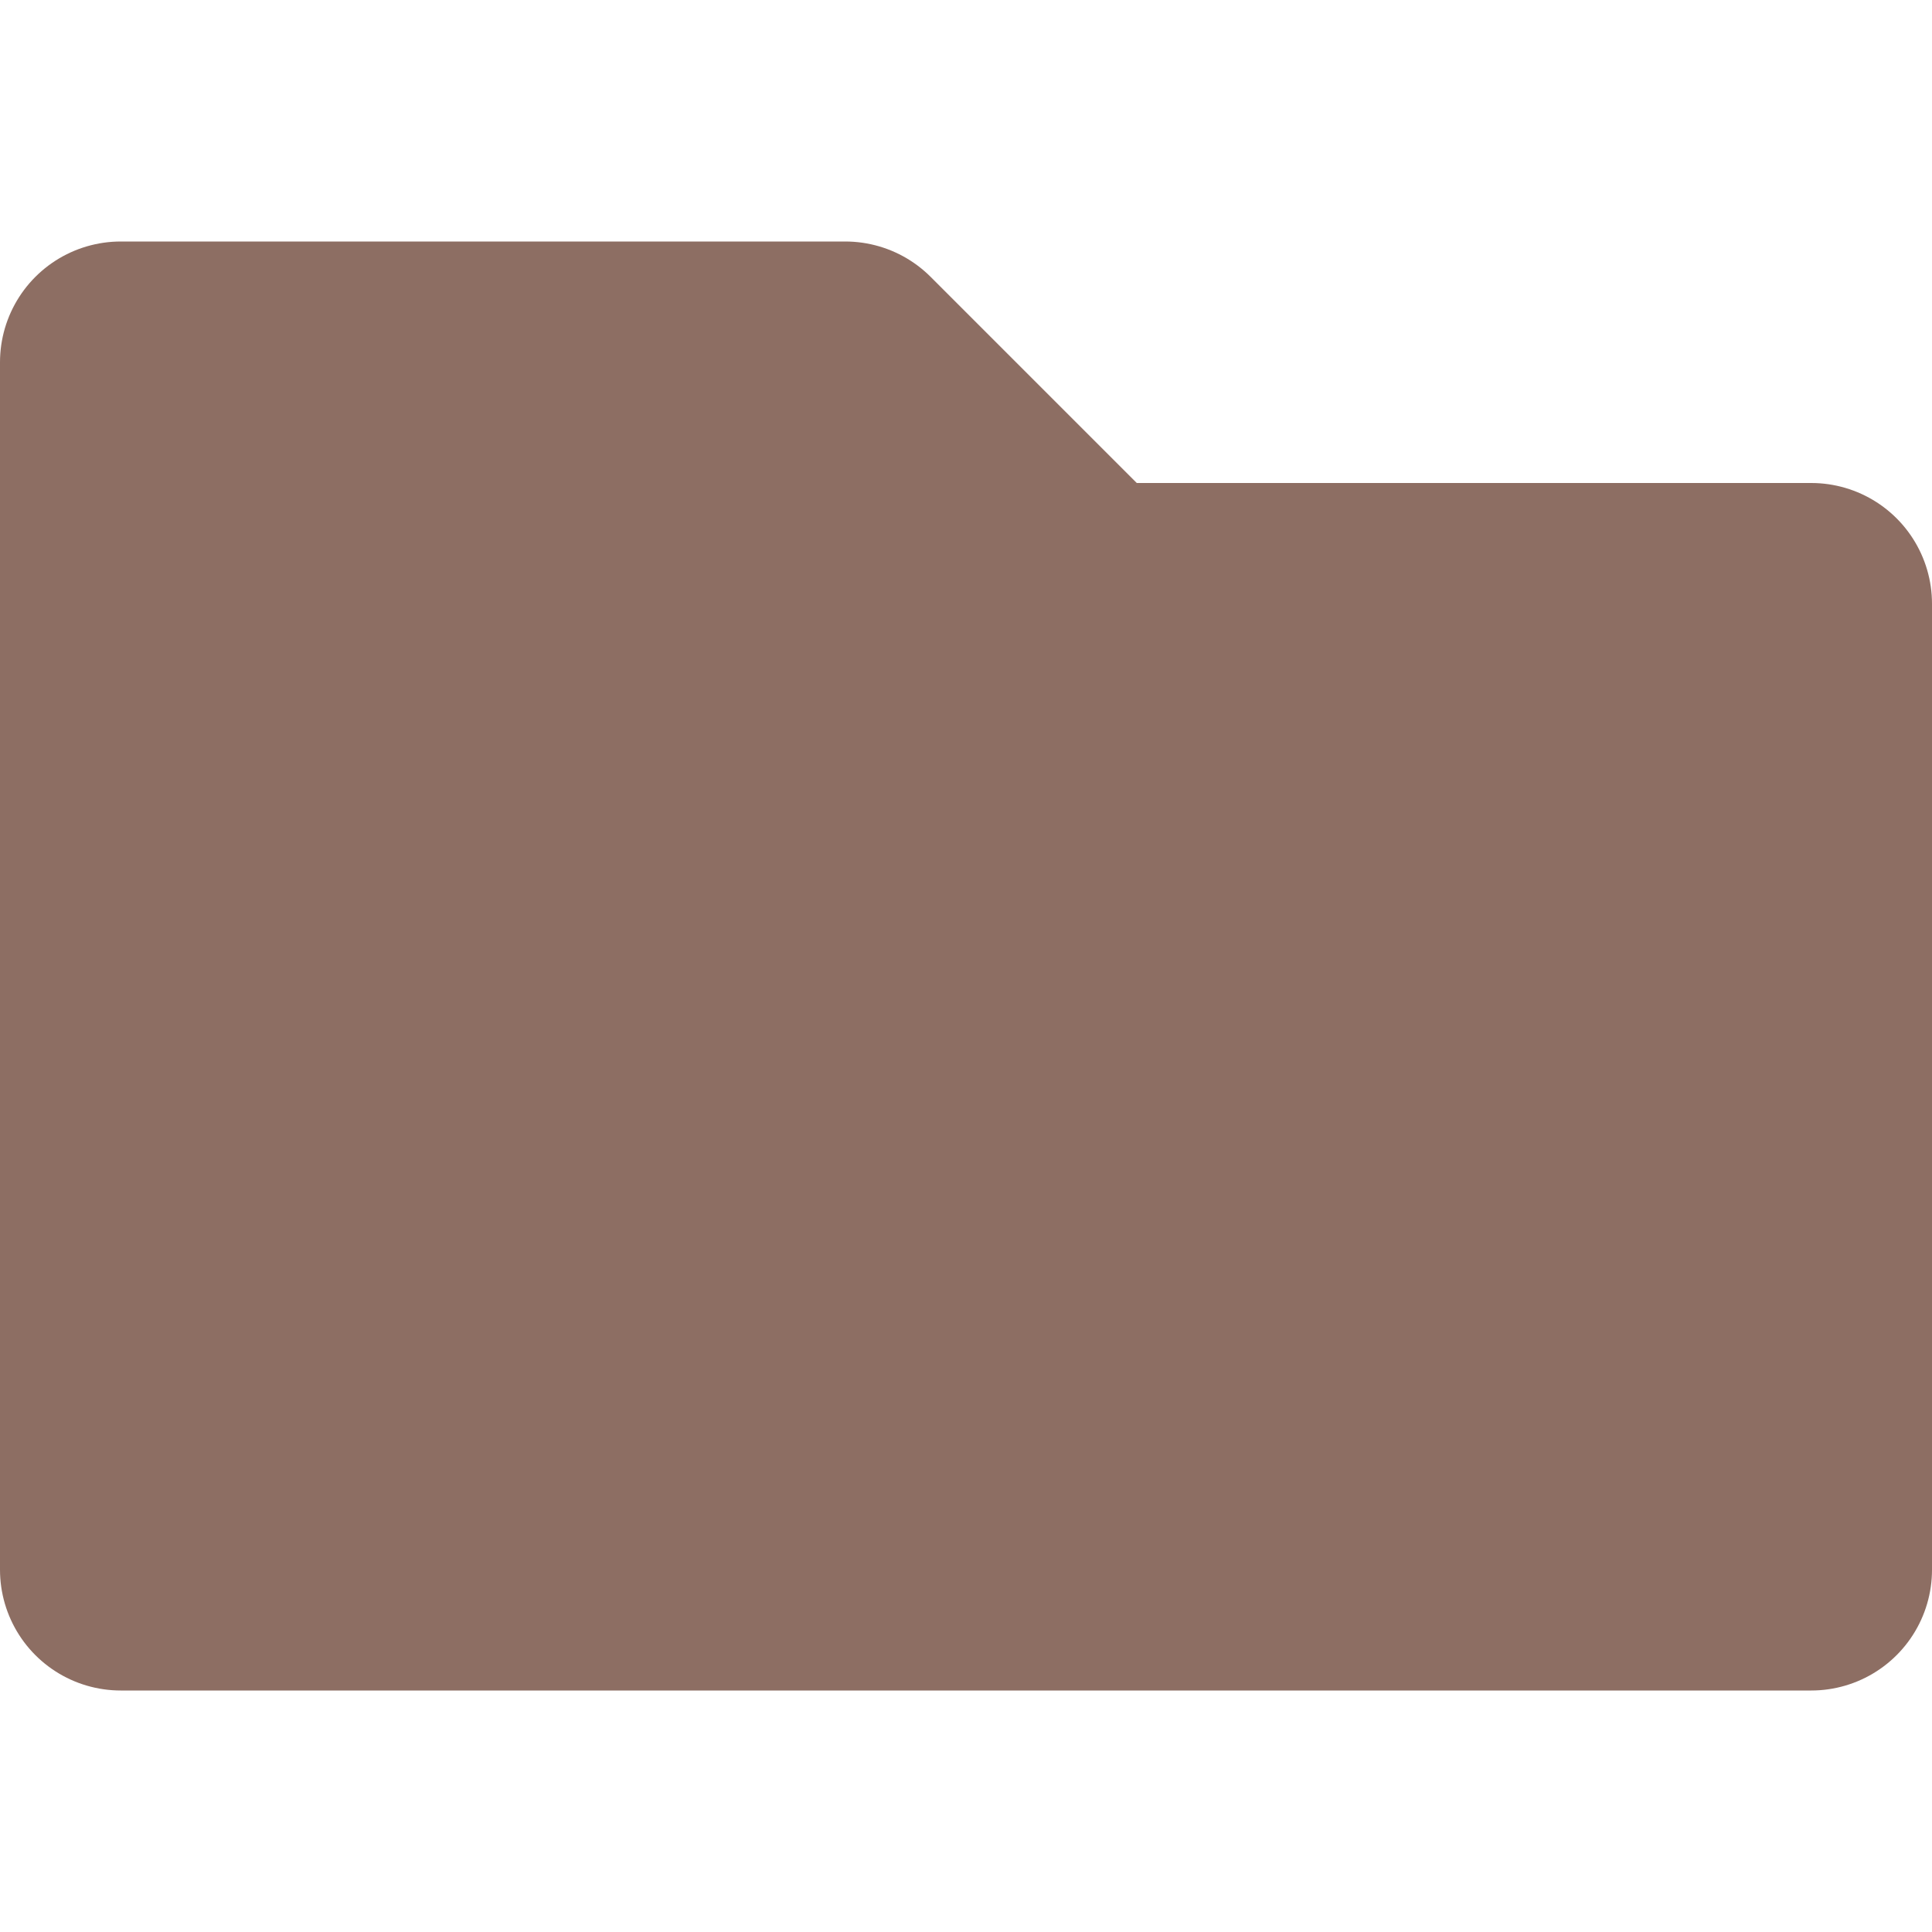
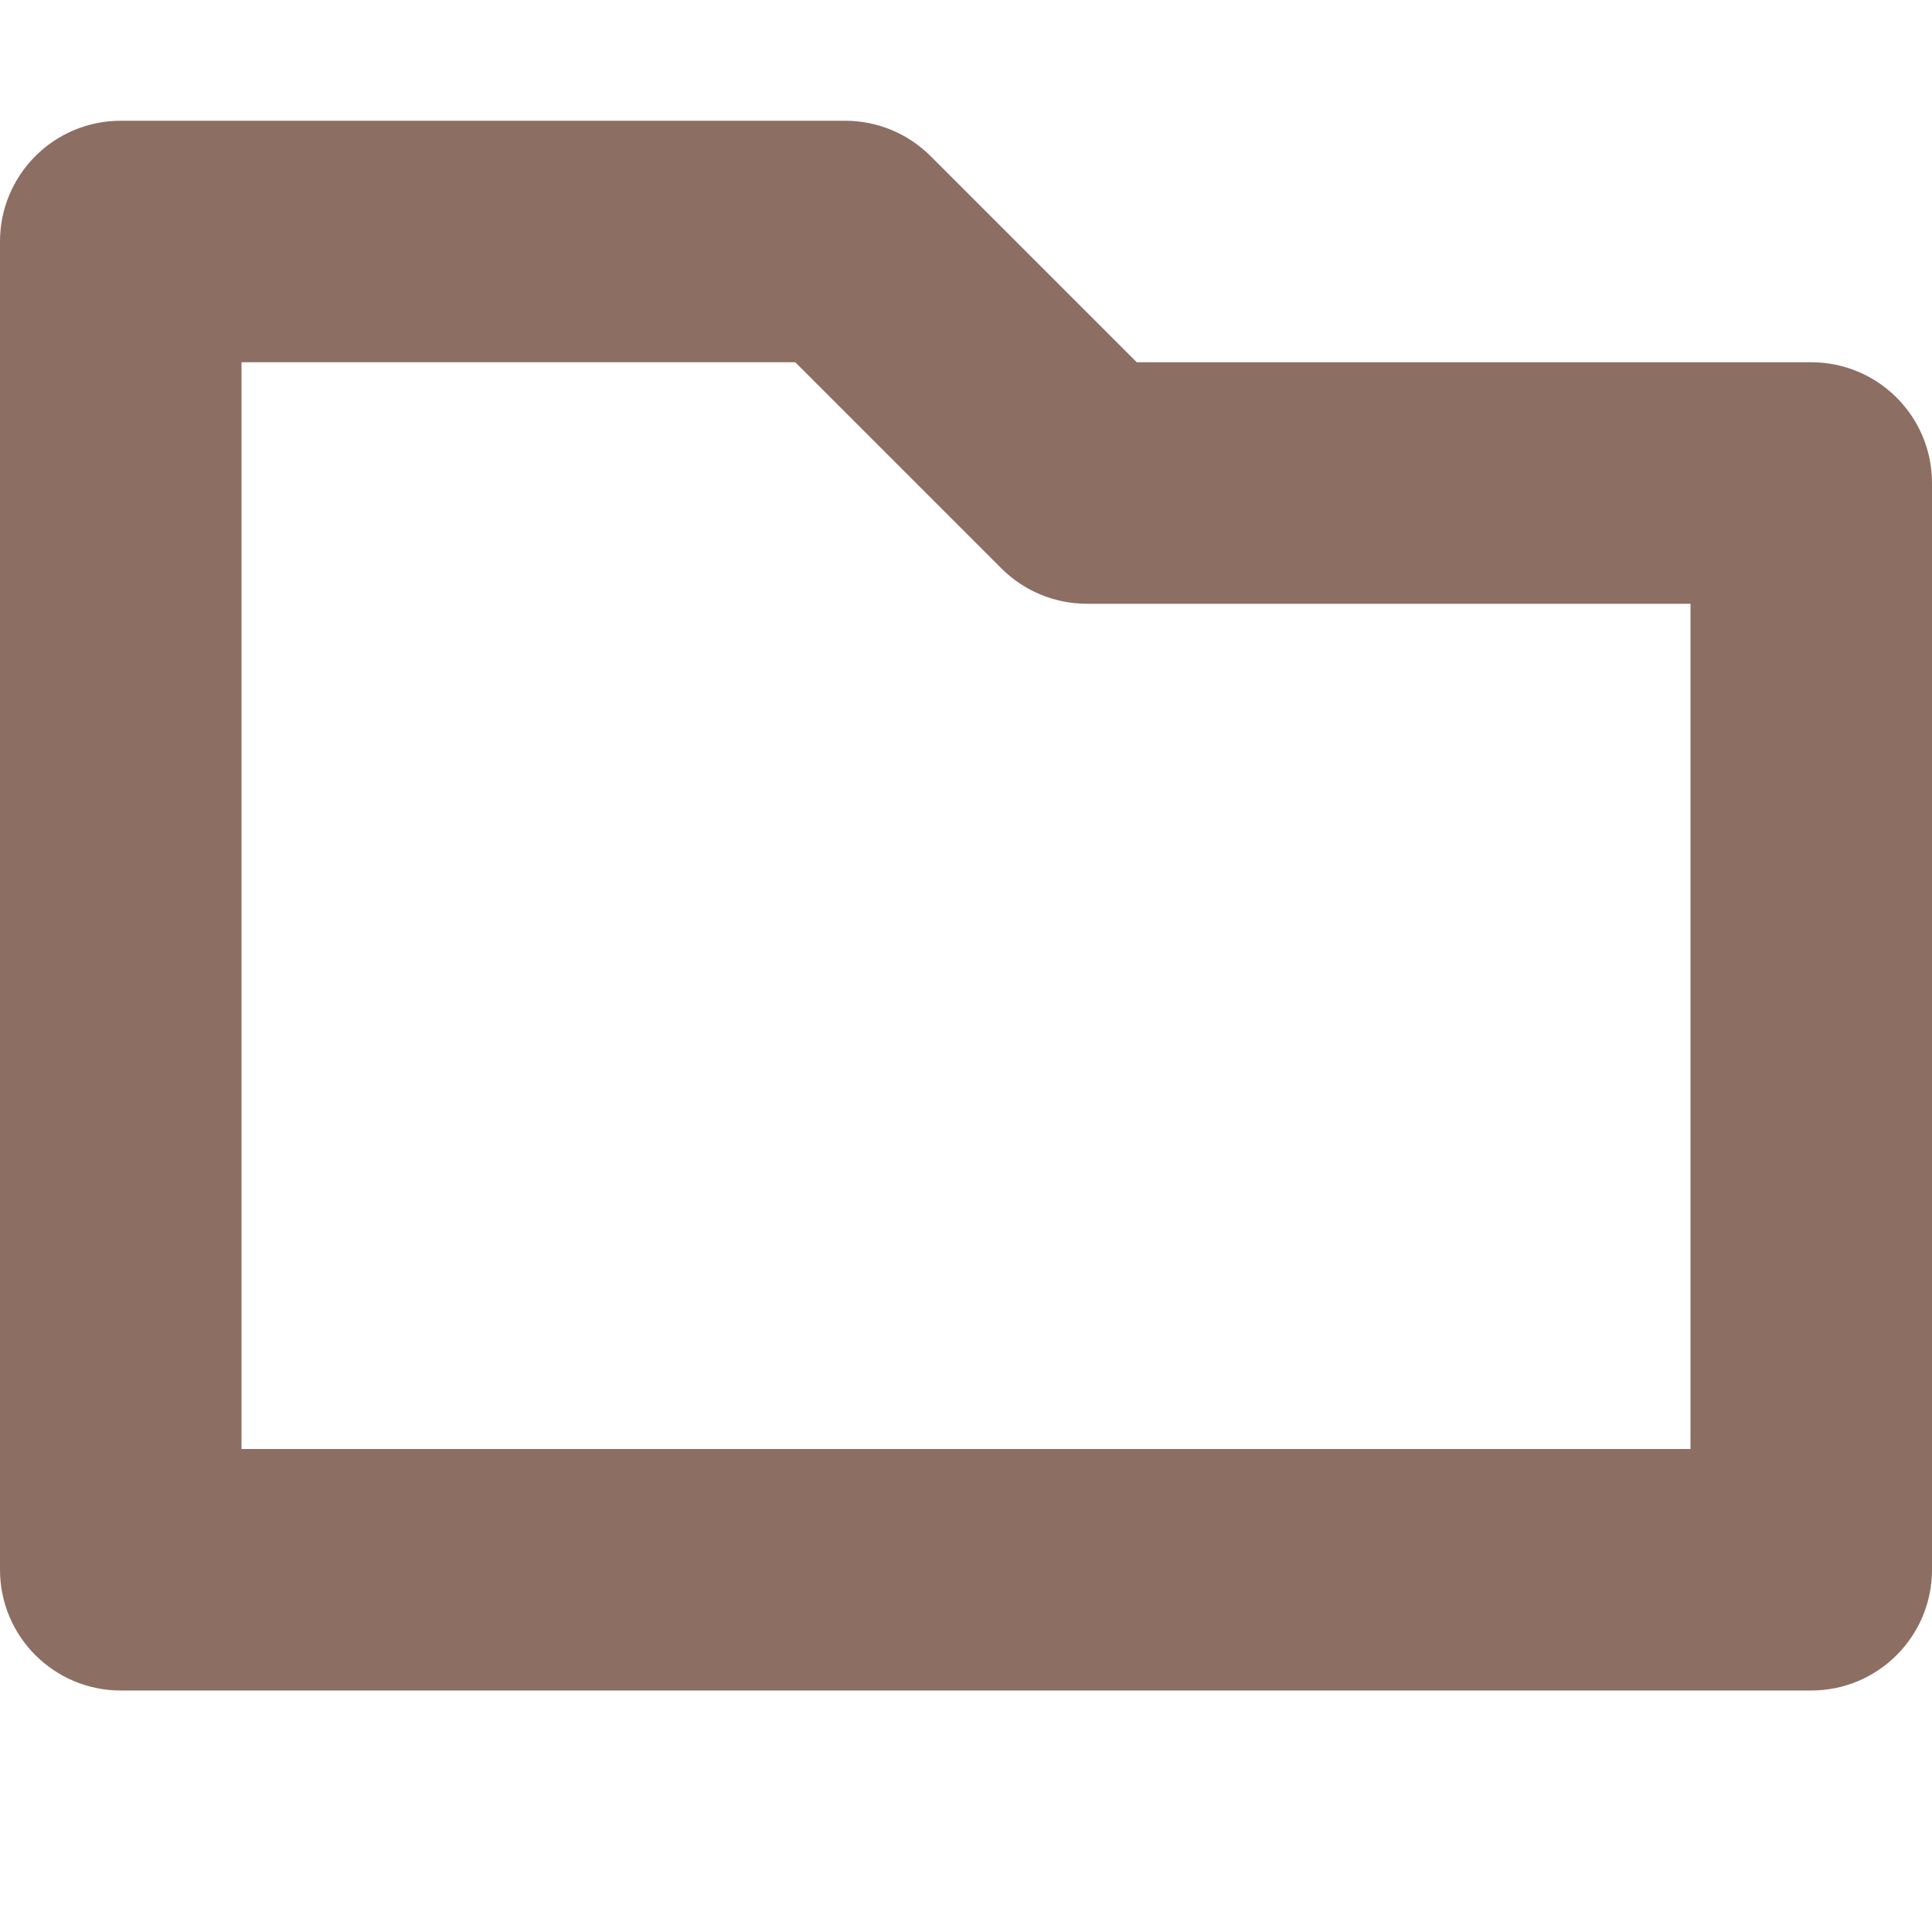
<svg xmlns="http://www.w3.org/2000/svg" width="16" height="16">
-   <path d="M1 3h6l2 2h6v8H1z" fill="#8d6e63" stroke="#8d6e63" stroke-width="2" stroke-linecap="round" stroke-linejoin="round" />
+   <path overflow="visible" font-family="sans-serif" font-weight="400" color="#000" style="line-height:normal;font-variant-ligatures:normal;font-variant-position:normal;font-variant-caps:normal;font-variant-numeric:normal;font-variant-alternates:normal;font-variant-east-asian:normal;font-feature-settings:normal;font-variation-settings:normal;text-indent:0;text-align:start;text-decoration-line:none;text-decoration-style:solid;text-decoration-color:#000;text-transform:none;text-orientation:mixed;white-space:normal;shape-padding:0;shape-margin:0;inline-size:0;isolation:auto;mix-blend-mode:normal;solid-color:#000;solid-opacity:1;filter-blend-mode:normal;filter-gaussianBlur-deviation:0" d="M1 1a1 1 0 0 0-1 1v11a1 1 0 0 0 1 1h14a1 1 0 0 0 1-1V4a1 1 0 0 0-1-1H9.414L7.707 1.293A1 1 0 0 0 7 1H1zm1 2h4.586l1.707 1.707A1 1 0 0 0 9 5h5v7H2V3z" fill="#8d6e63" />
</svg>
